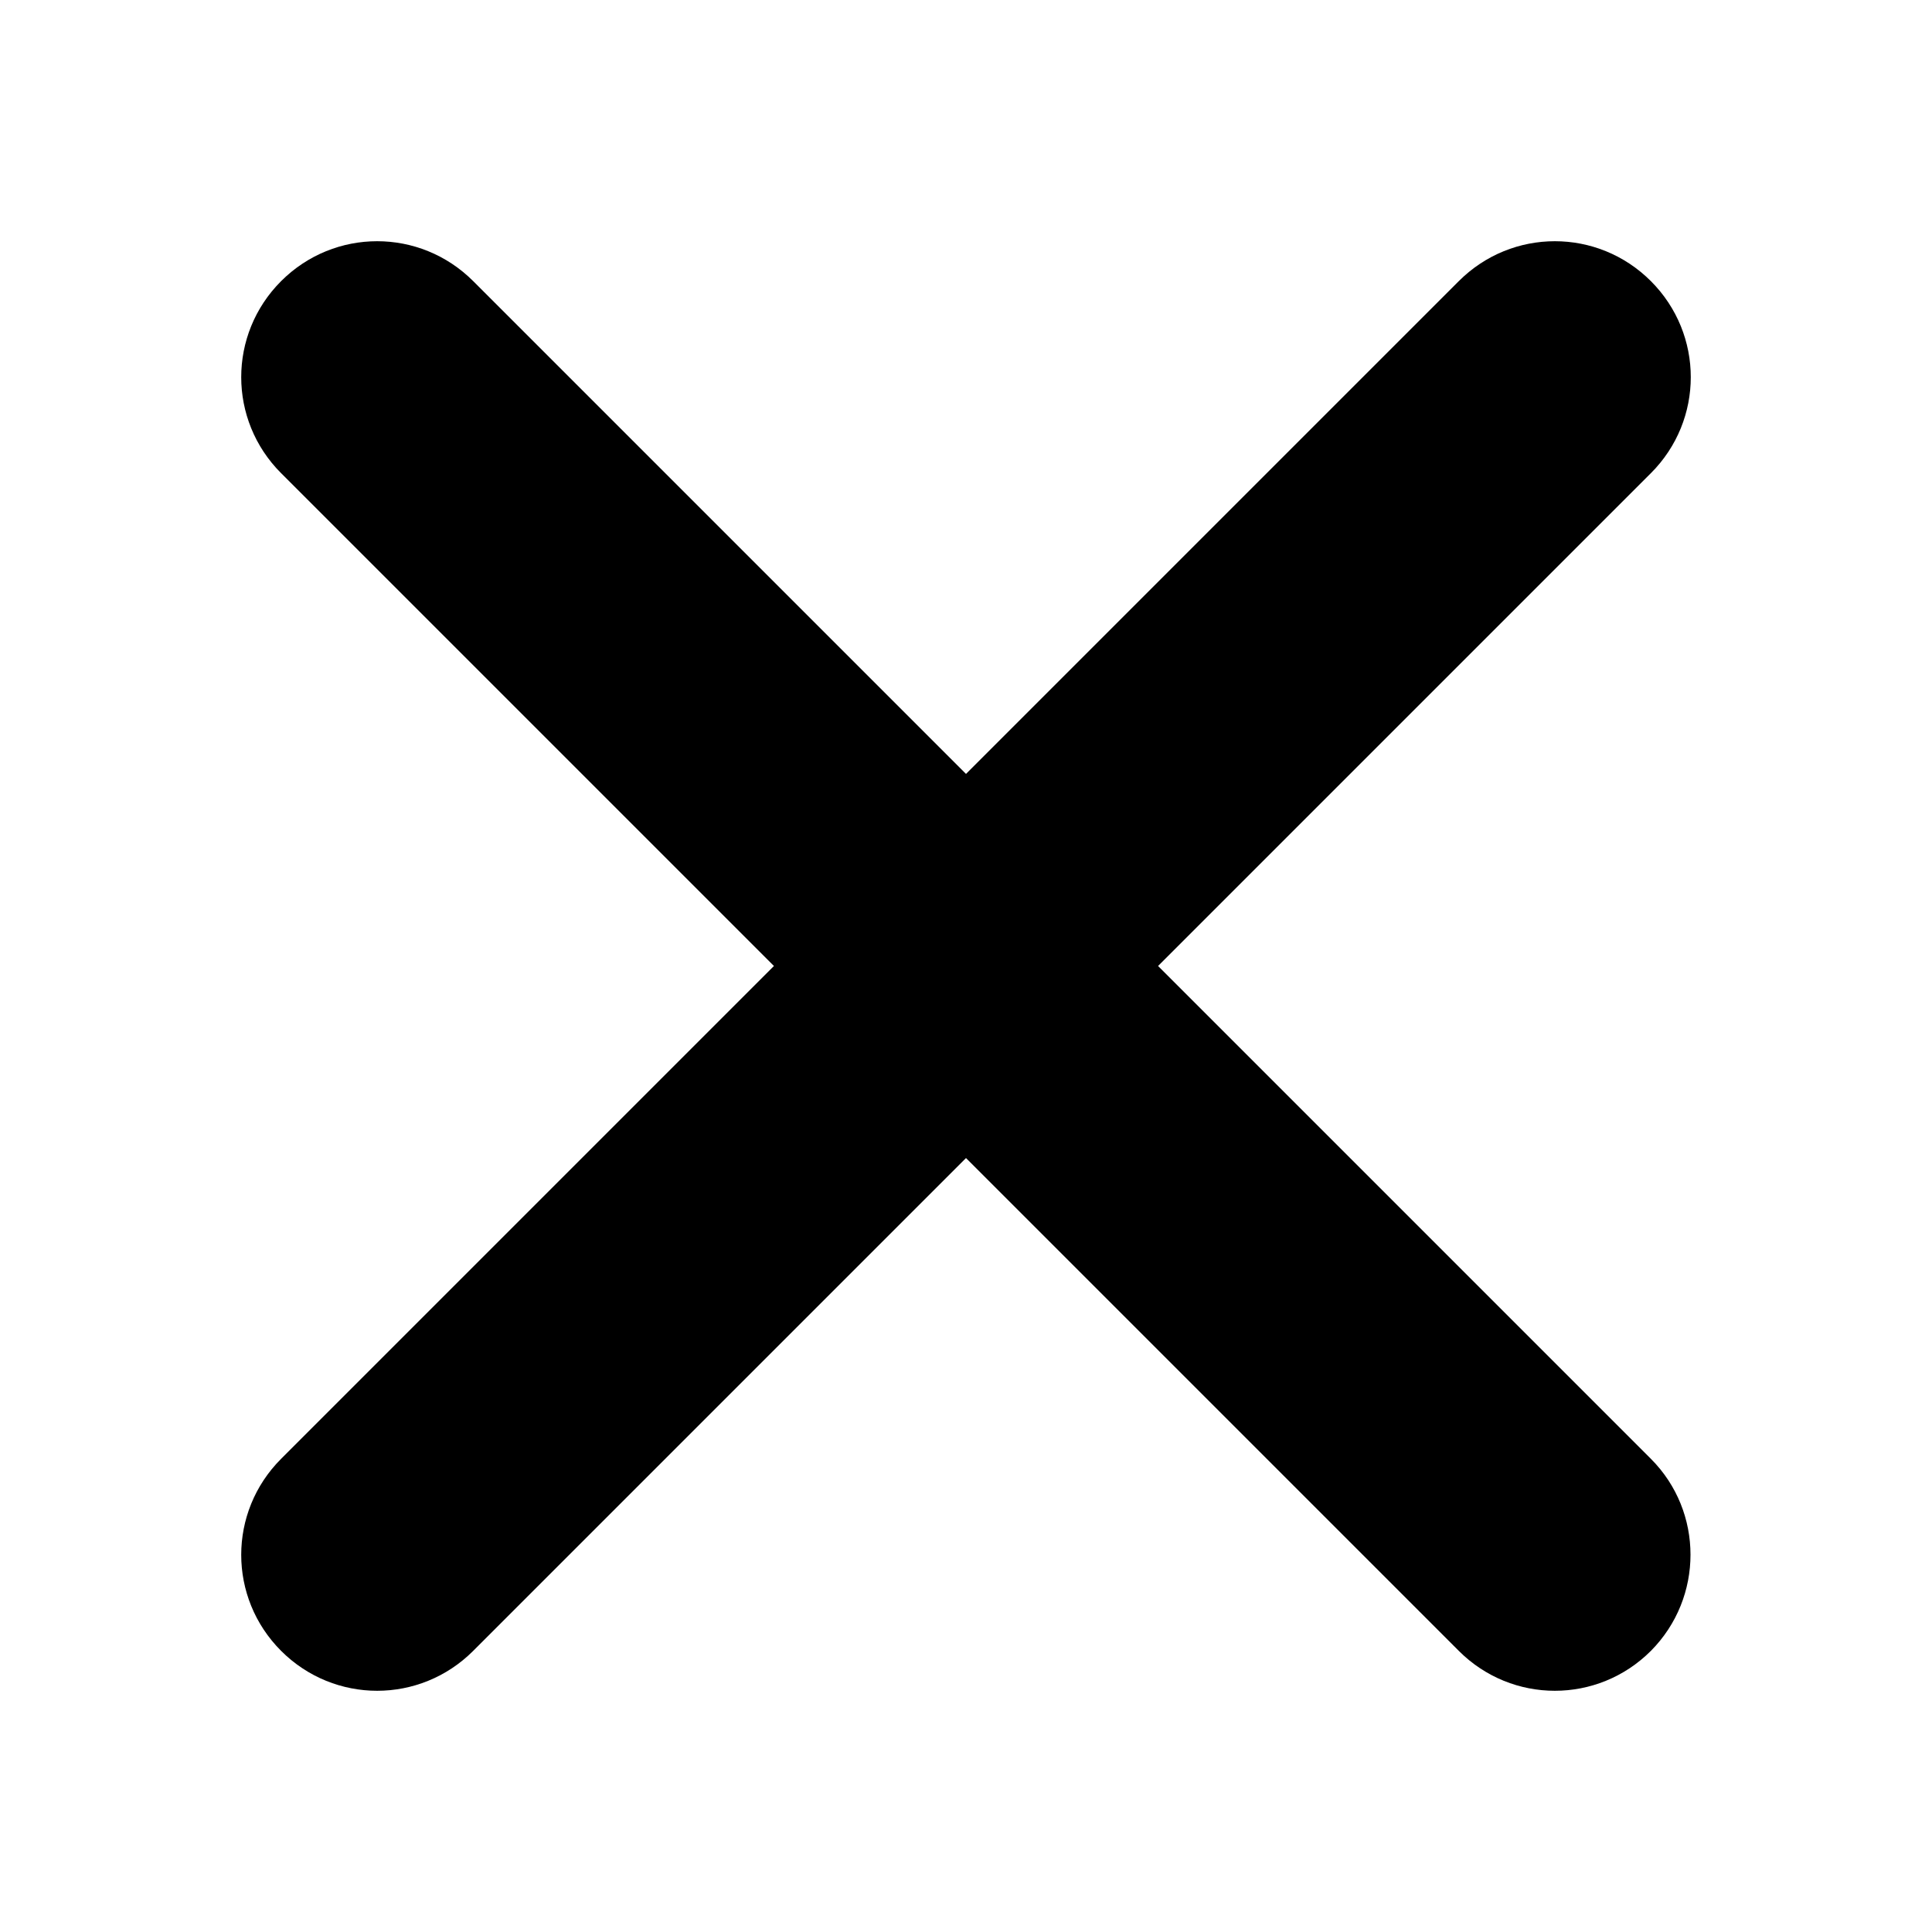
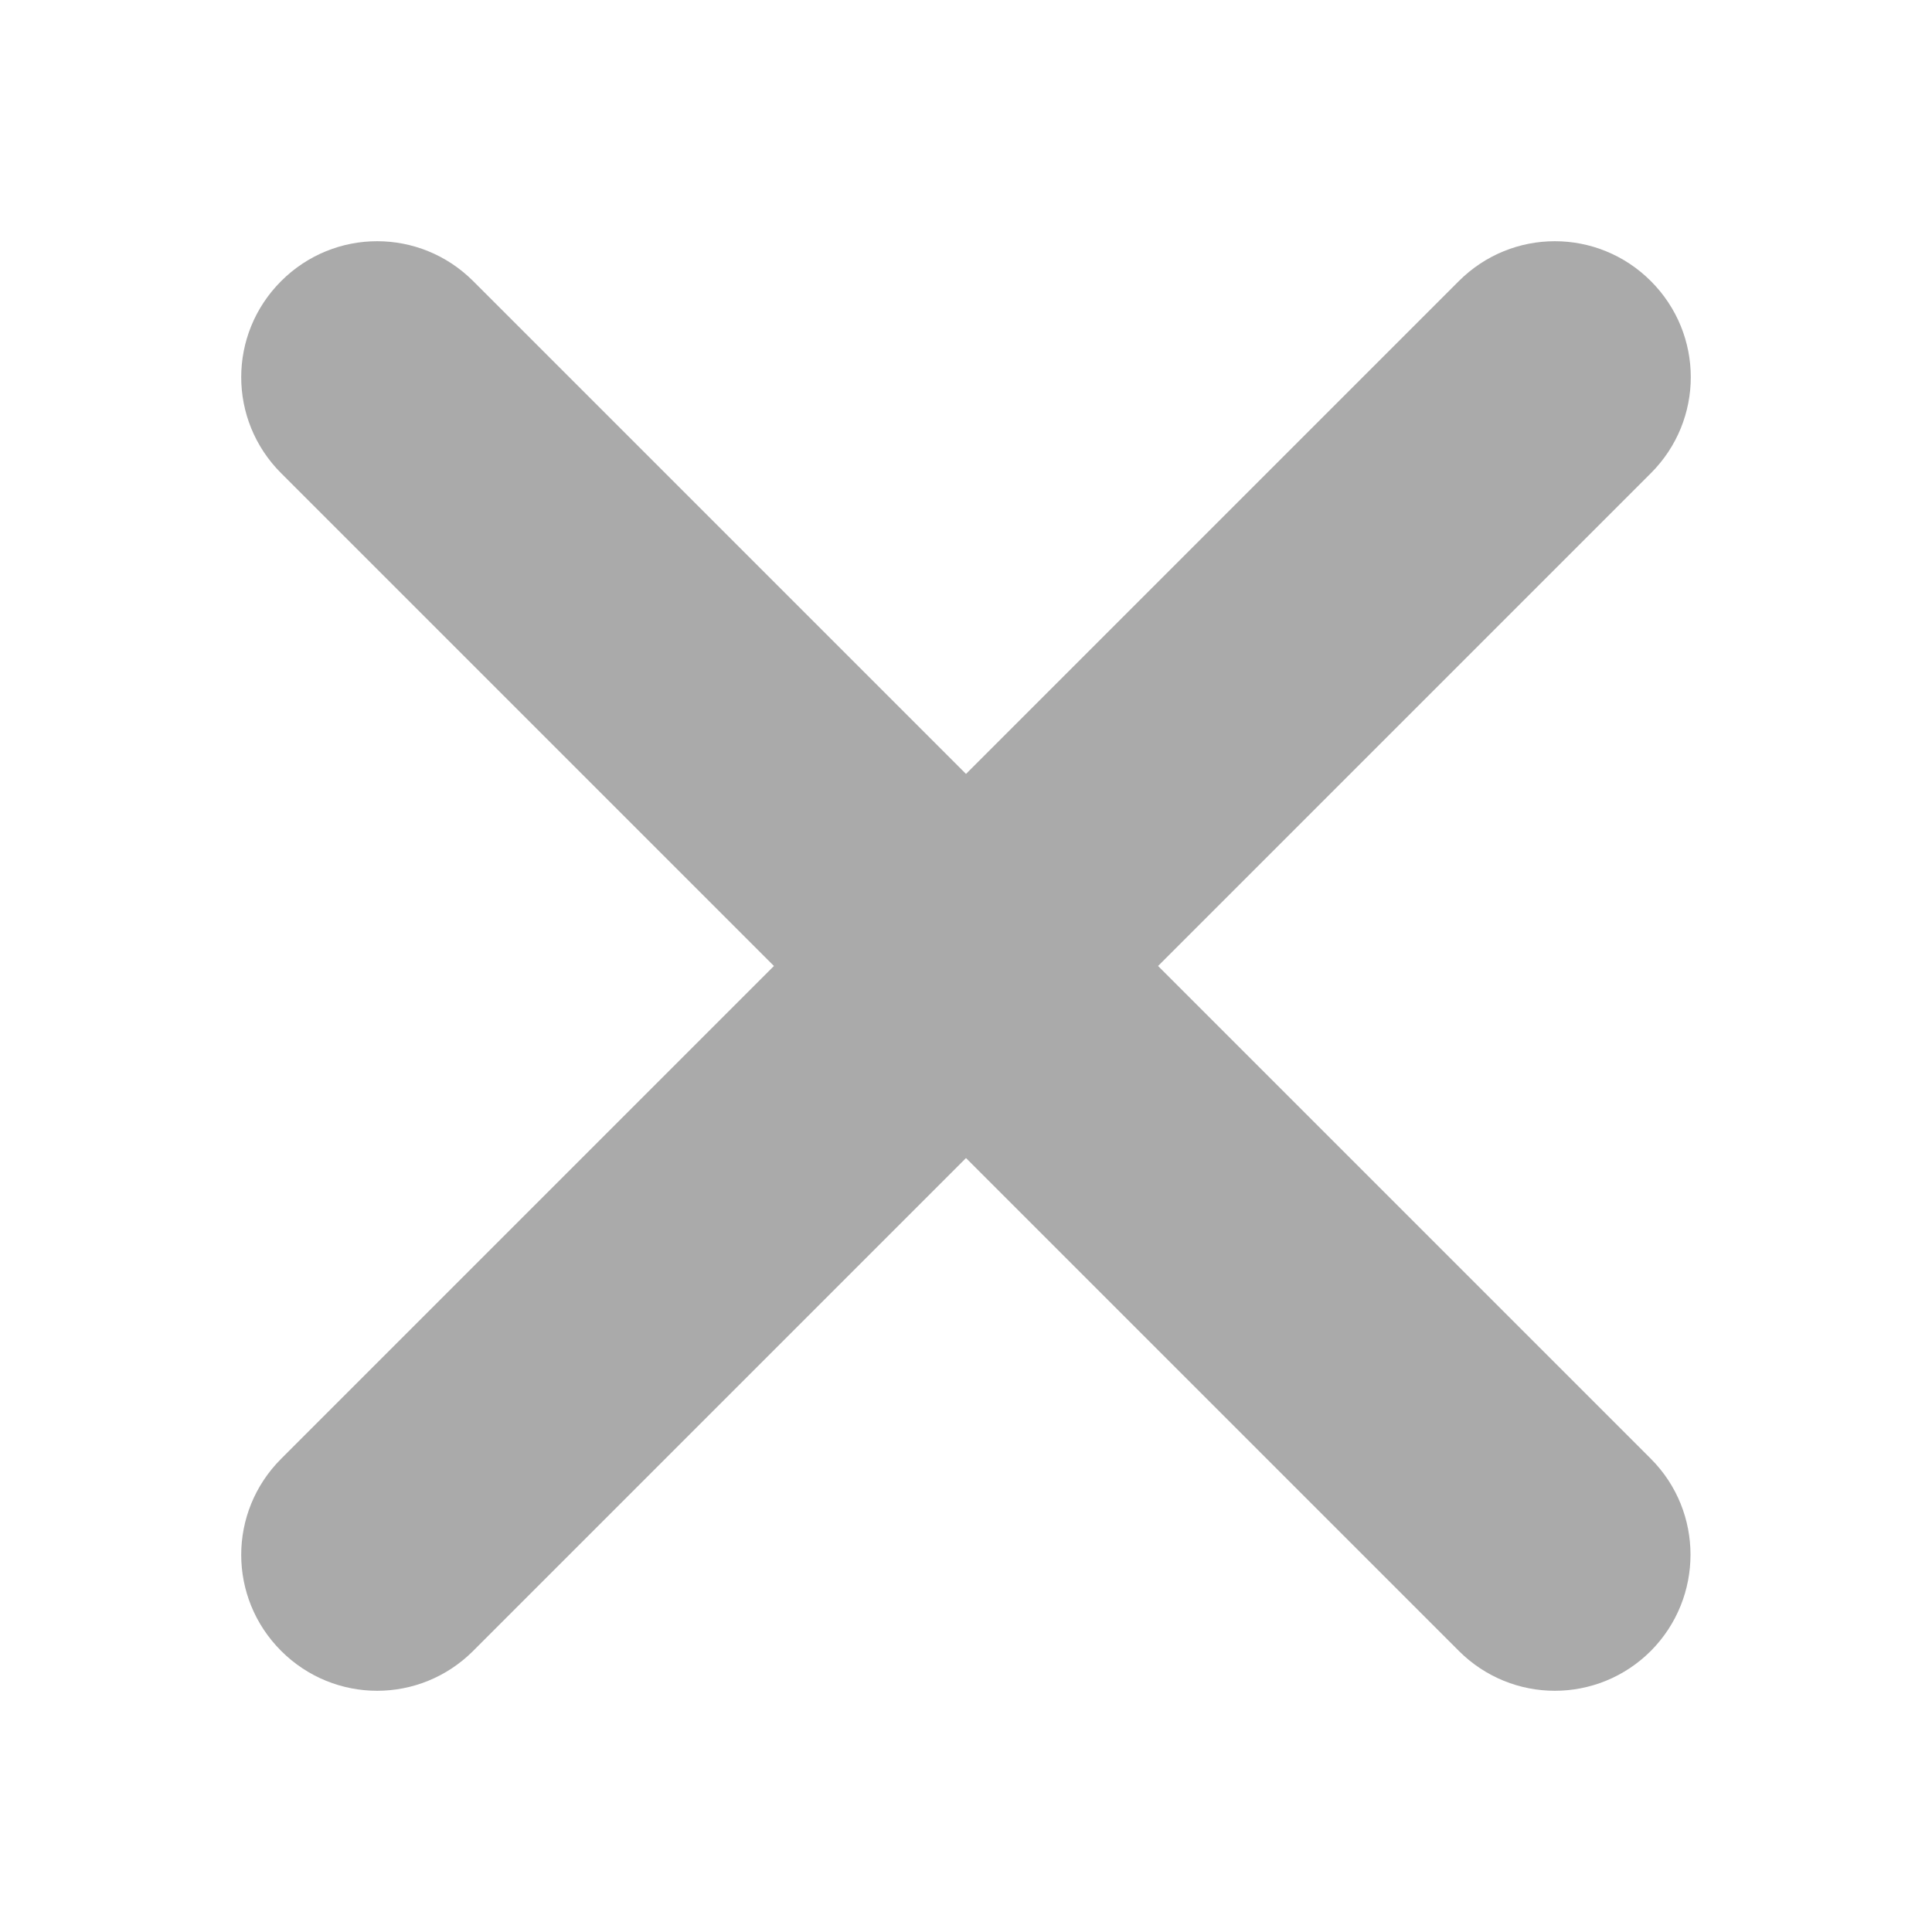
<svg xmlns="http://www.w3.org/2000/svg" height="512px" id="Layer_1" style="enable-background:new 0 0 512 512;" version="1.1" viewBox="0 0 512 512" width="512px" xml:space="preserve">
-   <path d="M437.5,386.6L306.9,256l130.6-130.6c14.1-14.1,14.1-36.8,0-50.9c-14.1-14.1-36.8-14.1-50.9,0L256,205.1L125.4,74.5  c-14.1-14.1-36.8-14.1-50.9,0c-14.1,14.1-14.1,36.8,0,50.9L205.1,256L74.5,386.6c-14.1,14.1-14.1,36.8,0,50.9  c14.1,14.1,36.8,14.1,50.9,0L256,306.9l130.6,130.6c14.1,14.1,36.8,14.1,50.9,0C451.5,423.4,451.5,400.6,437.5,386.6z" />
+   <path fill="#aaa" d="M437.5,386.6L306.9,256l130.6-130.6c14.1-14.1,14.1-36.8,0-50.9c-14.1-14.1-36.8-14.1-50.9,0L256,205.1L125.4,74.5  c-14.1-14.1-36.8-14.1-50.9,0c-14.1,14.1-14.1,36.8,0,50.9L205.1,256L74.5,386.6c-14.1,14.1-14.1,36.8,0,50.9  c14.1,14.1,36.8,14.1,50.9,0L256,306.9l130.6,130.6c14.1,14.1,36.8,14.1,50.9,0C451.5,423.4,451.5,400.6,437.5,386.6z" />
</svg>
